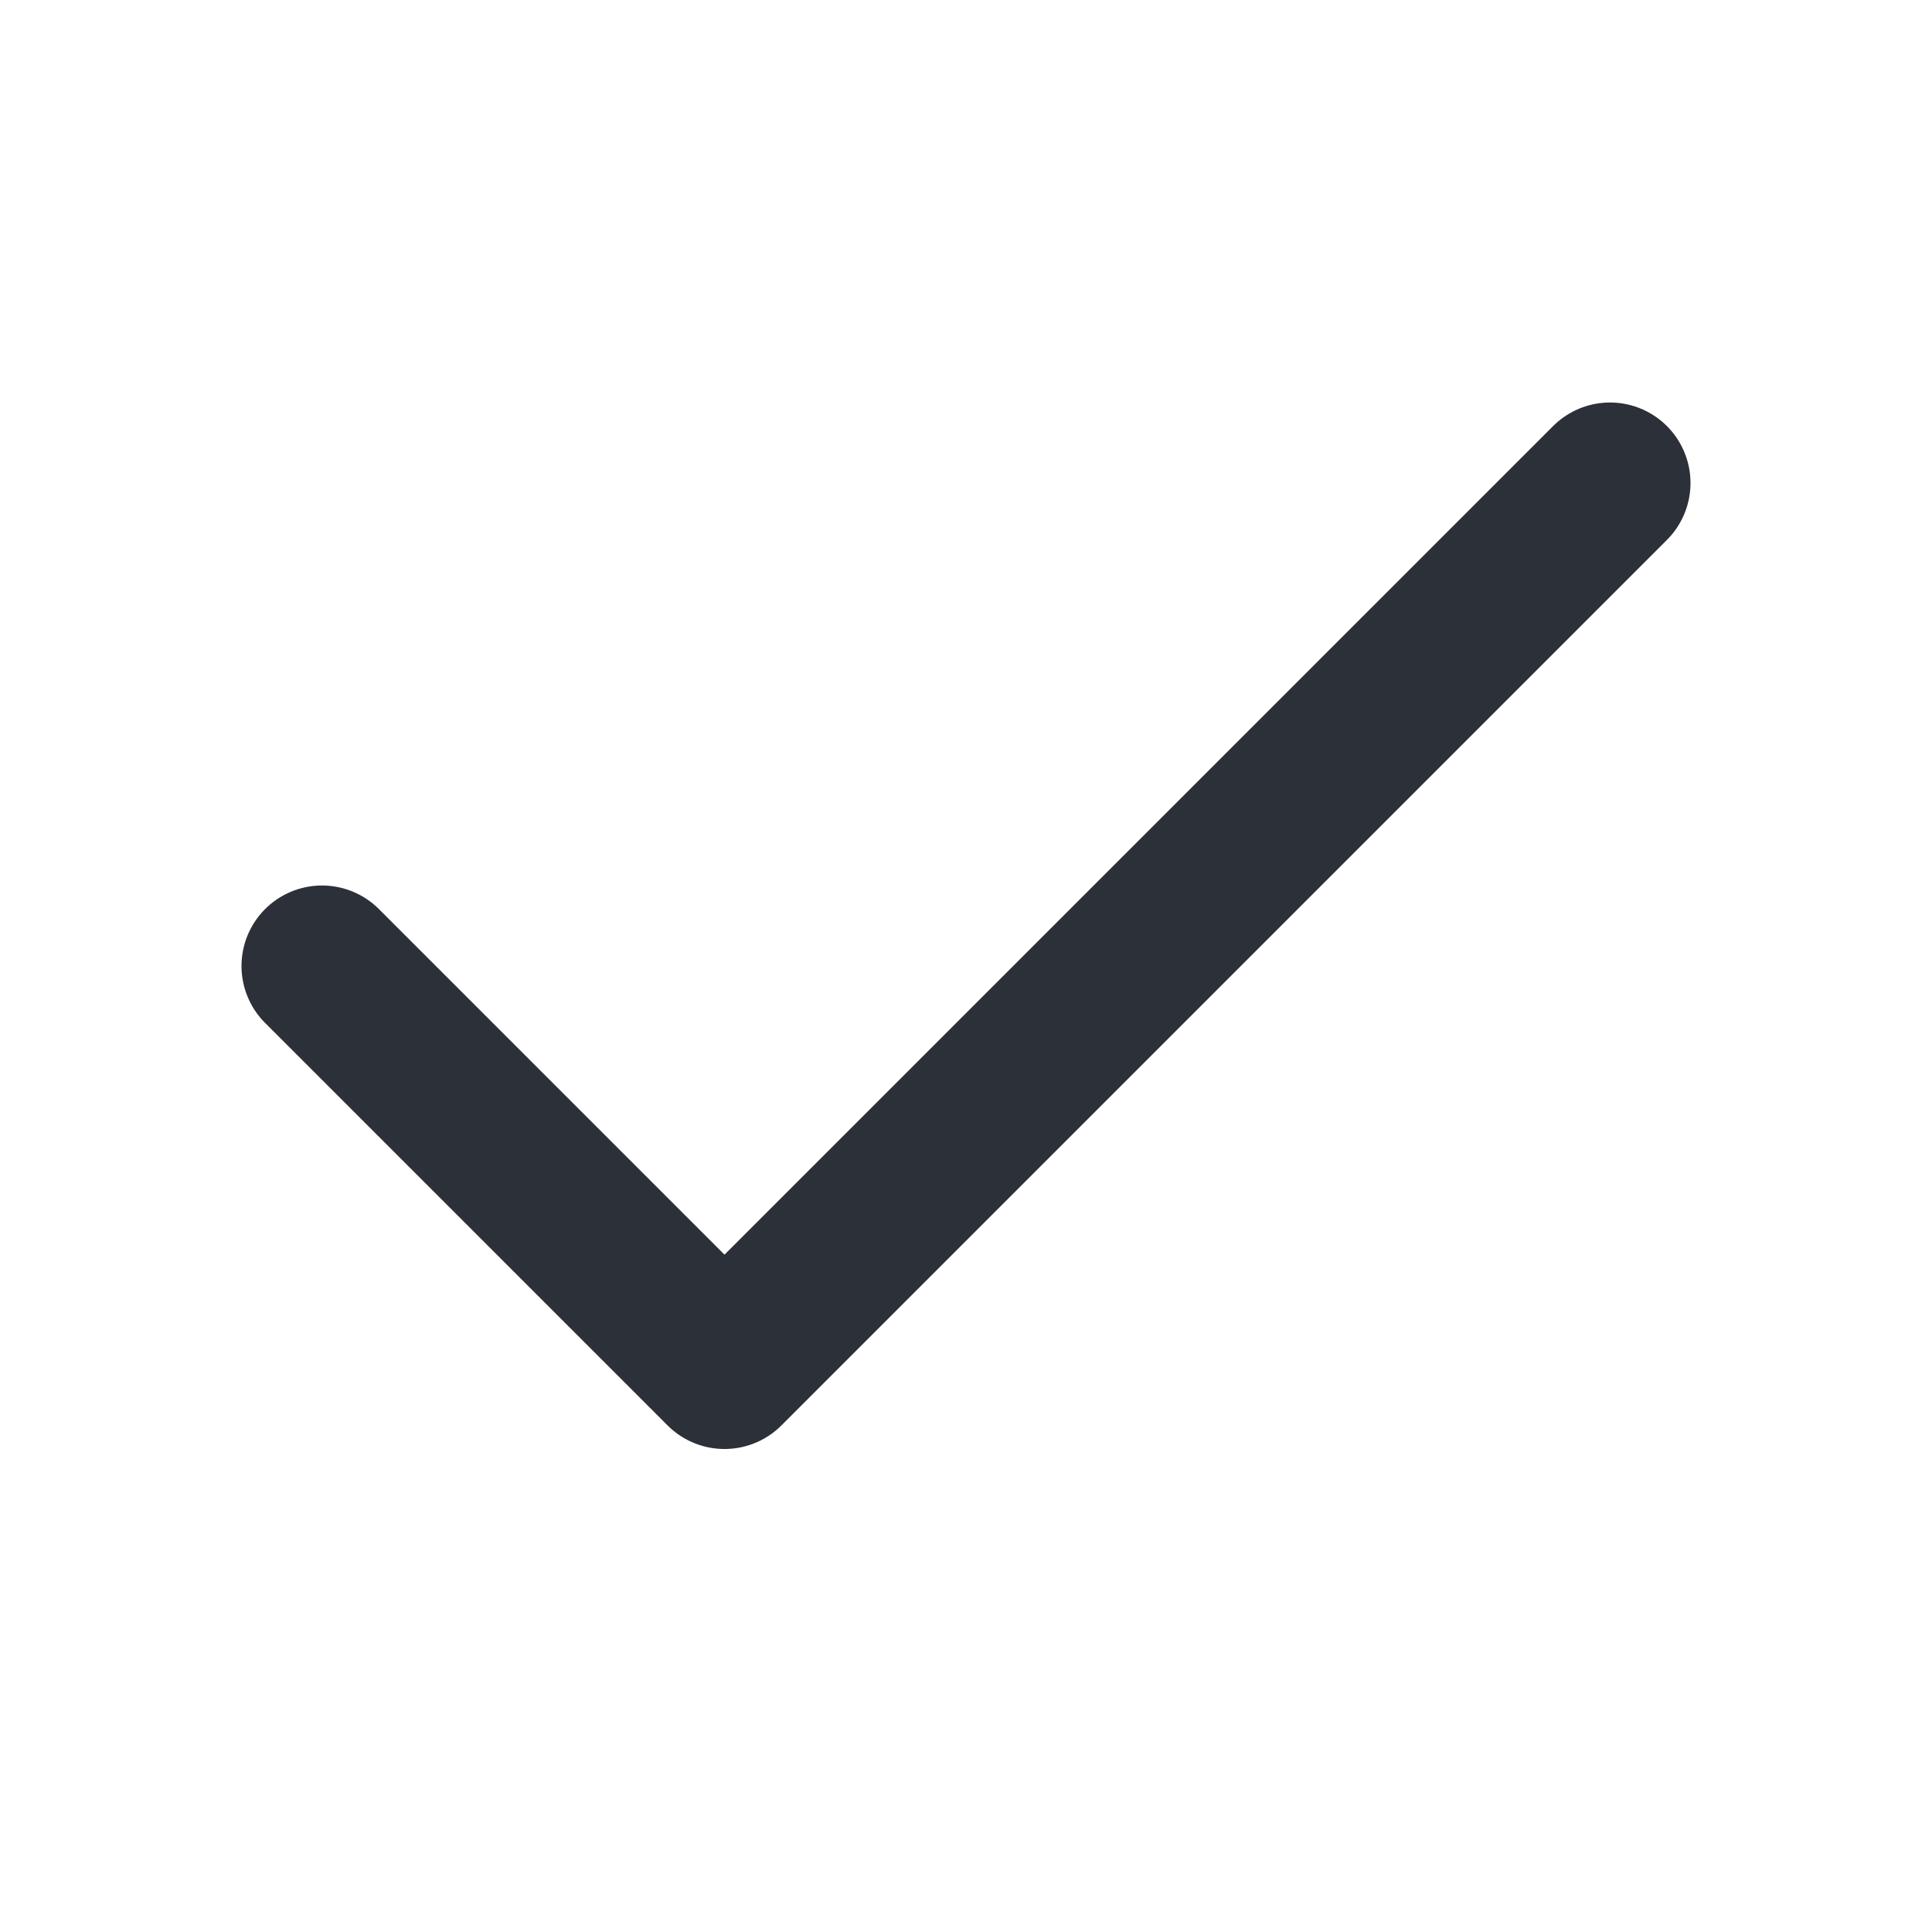
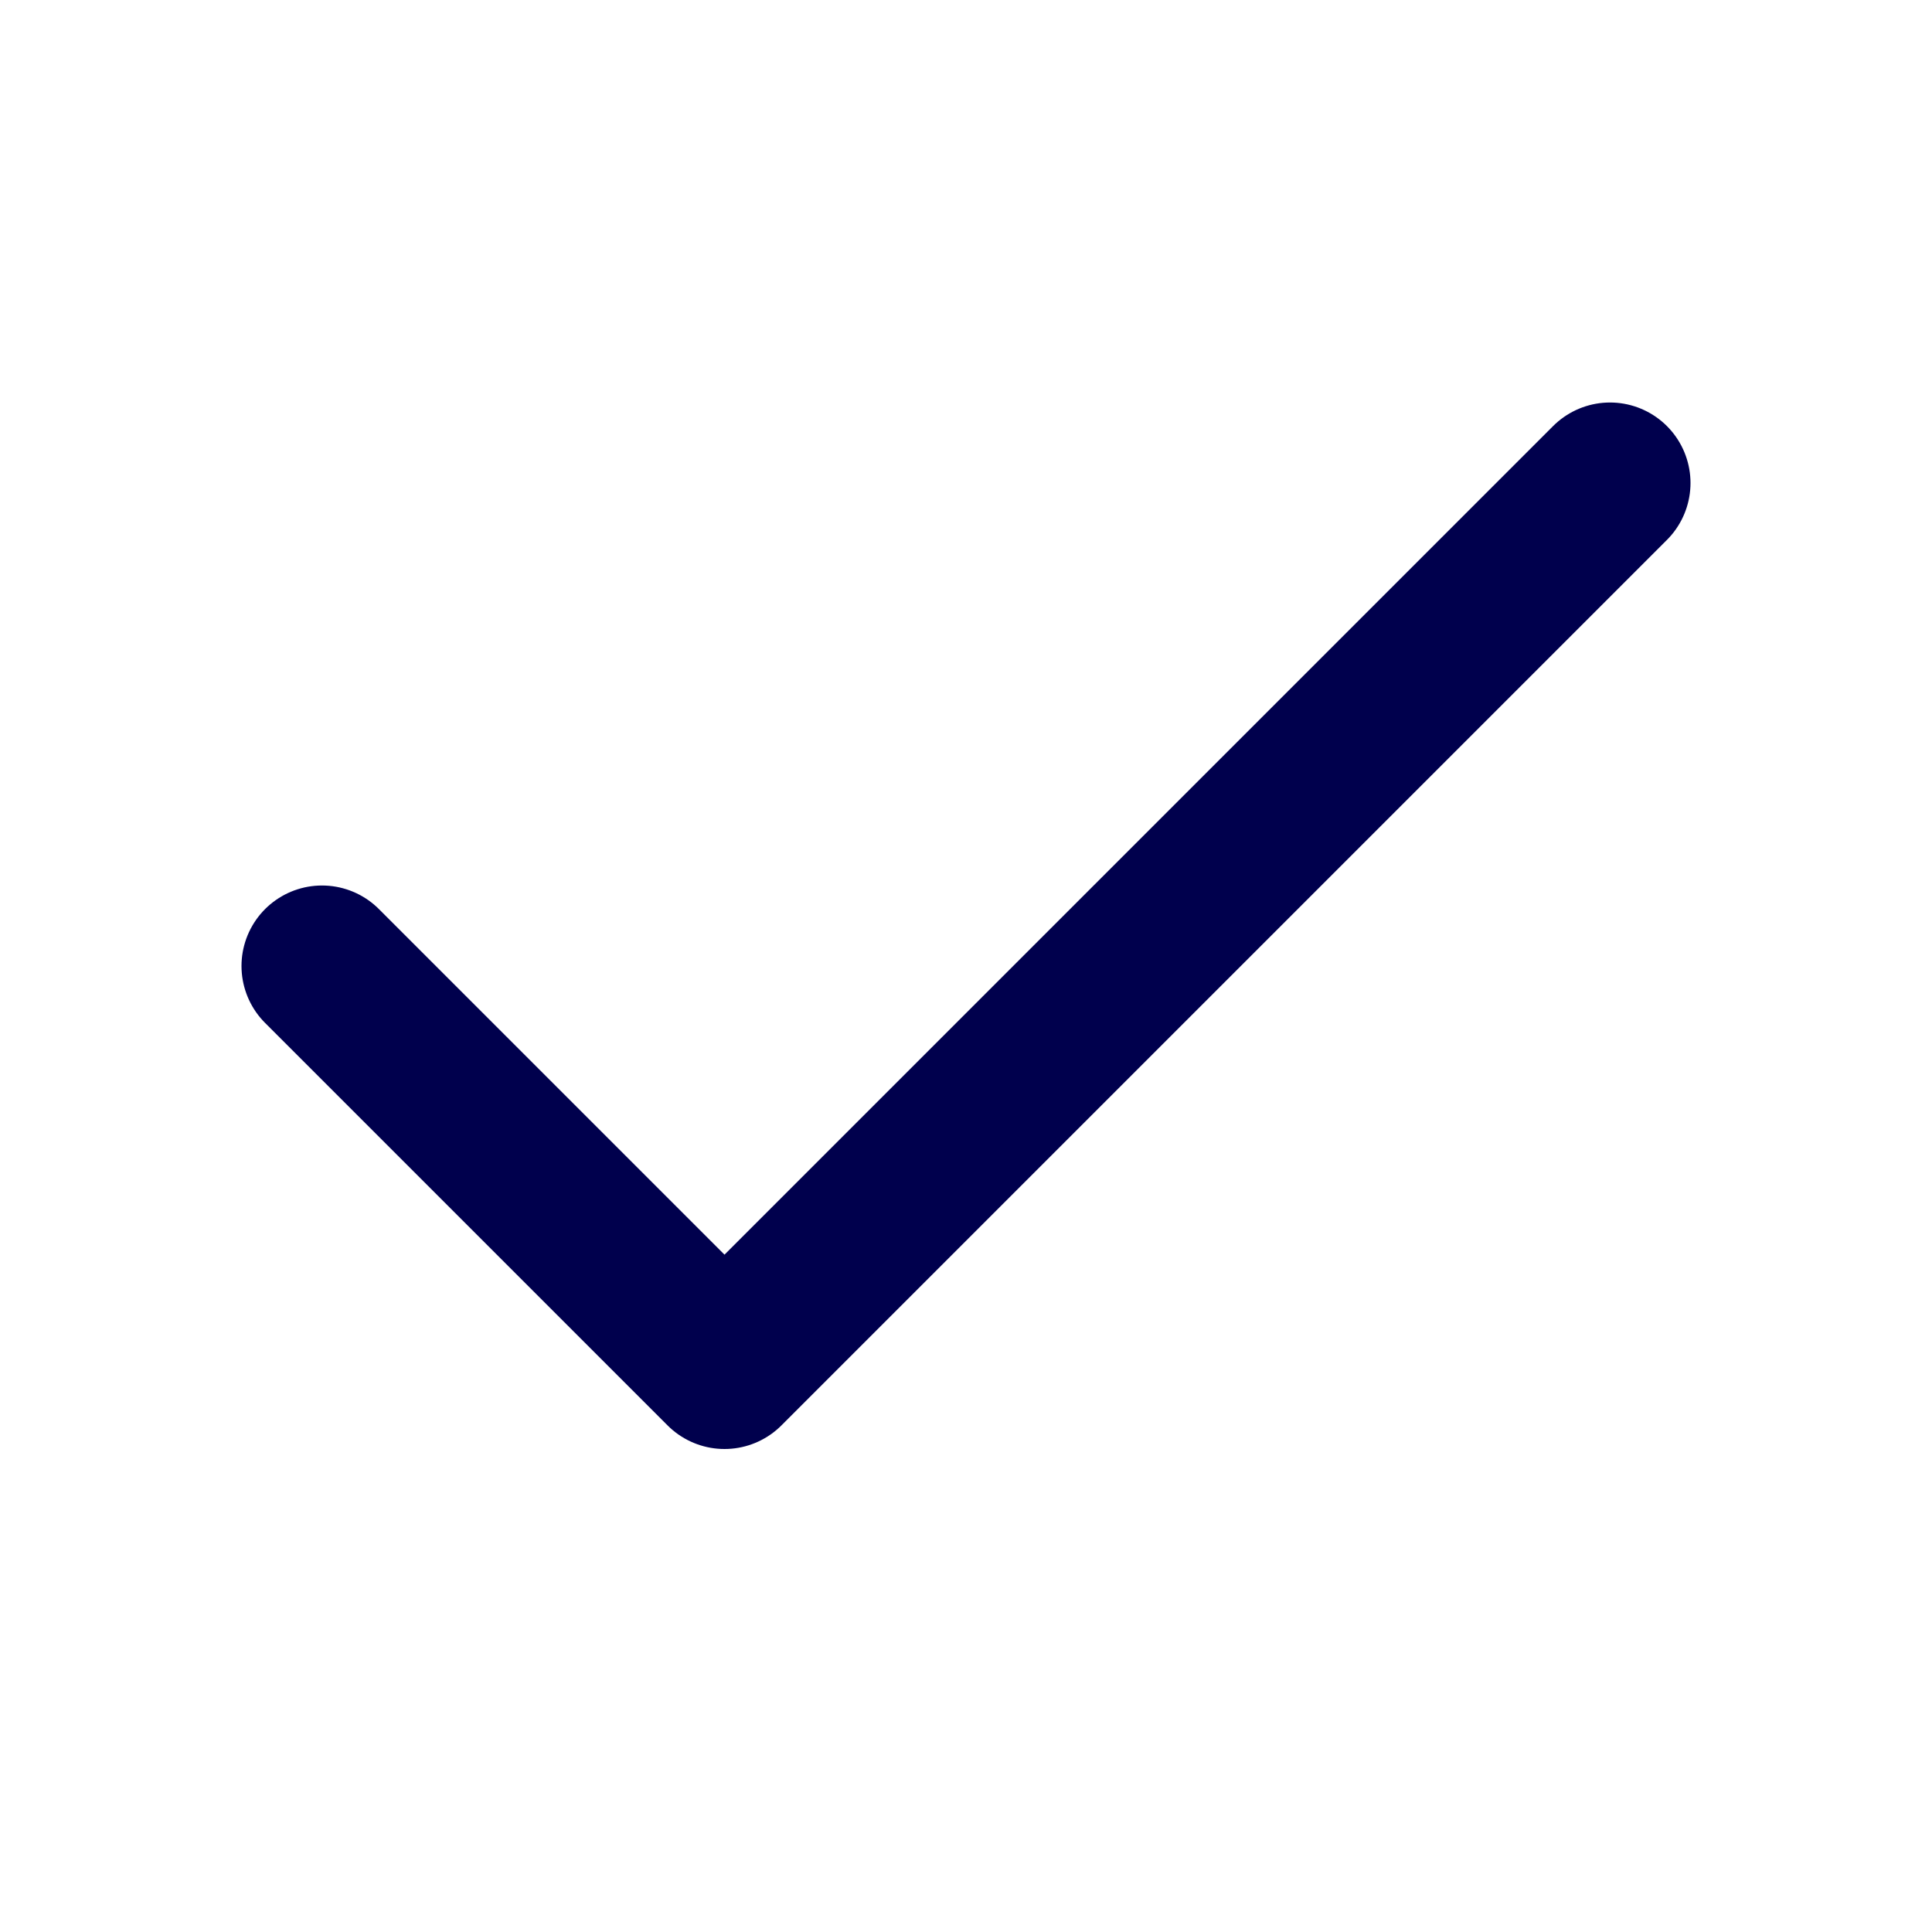
<svg xmlns="http://www.w3.org/2000/svg" width="24" height="24" viewBox="0 0 24 24" fill="none">
-   <path d="M20 6L9 17L4 12" stroke="#2C3038" stroke-width="2" stroke-linecap="round" stroke-linejoin="round" />
+   <path d="M20 6L9 17L4 12" stroke="#00004D" stroke-width="2" stroke-linecap="round" stroke-linejoin="round" />
</svg>
